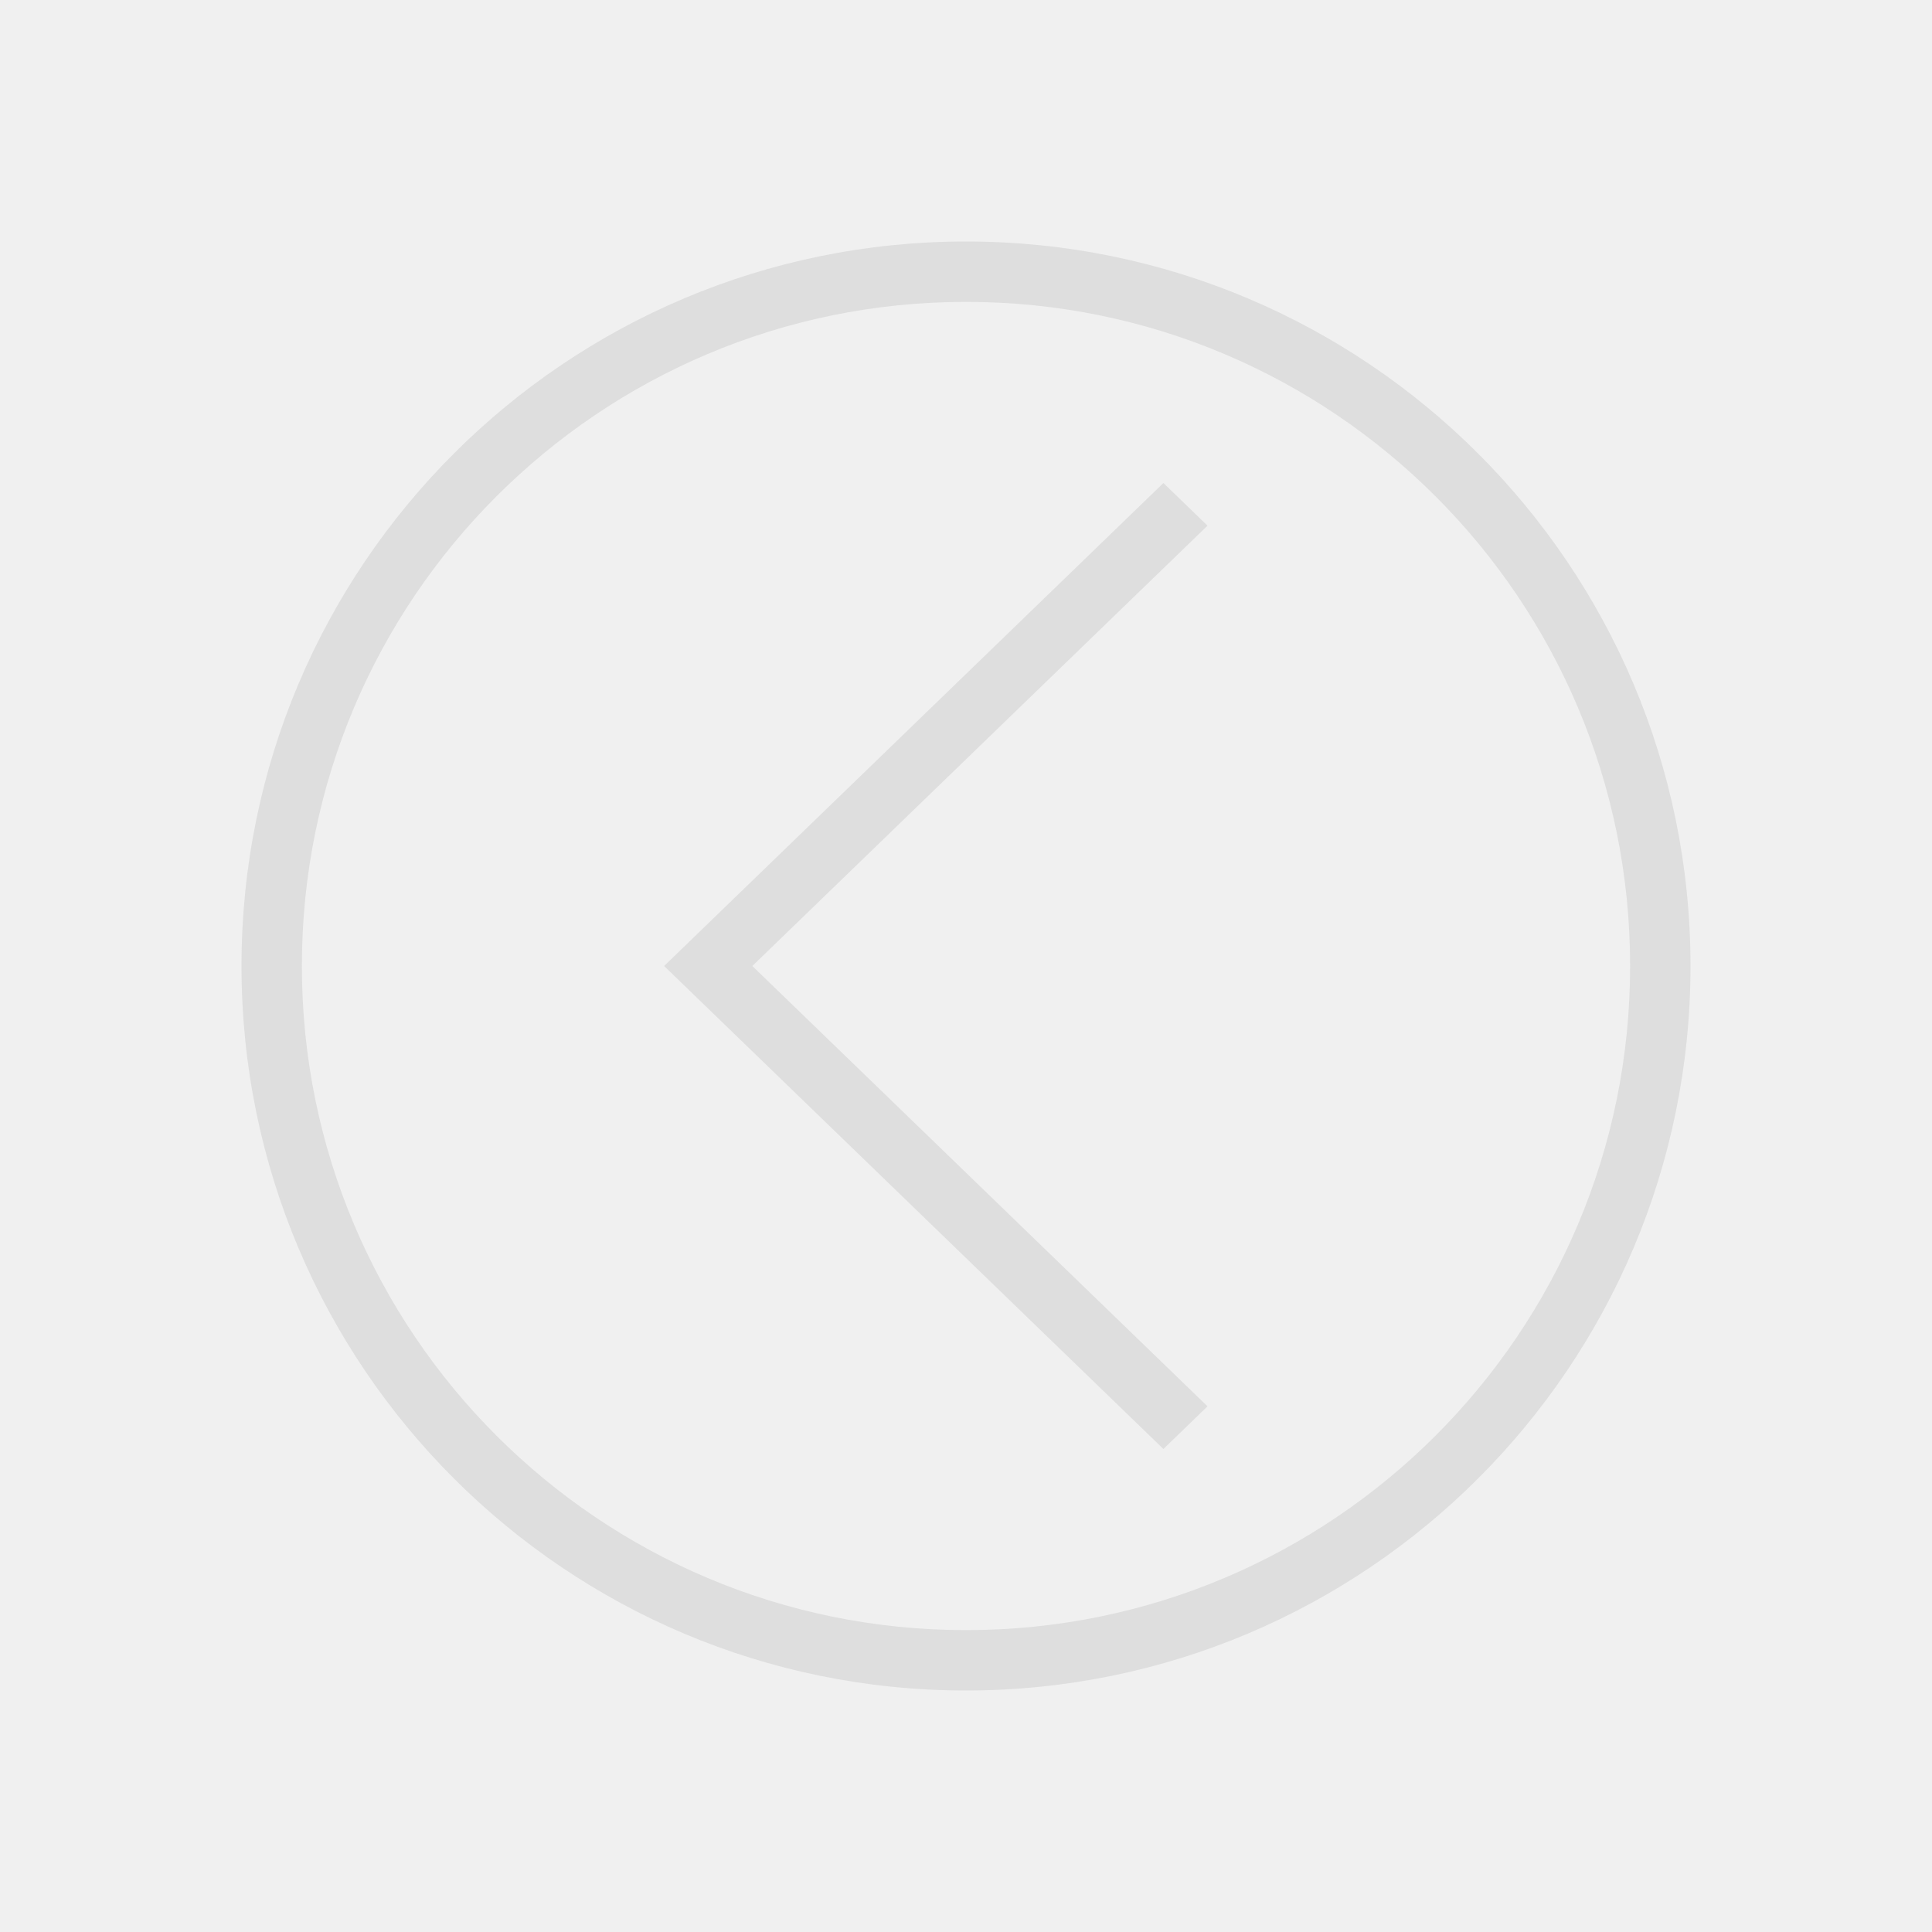
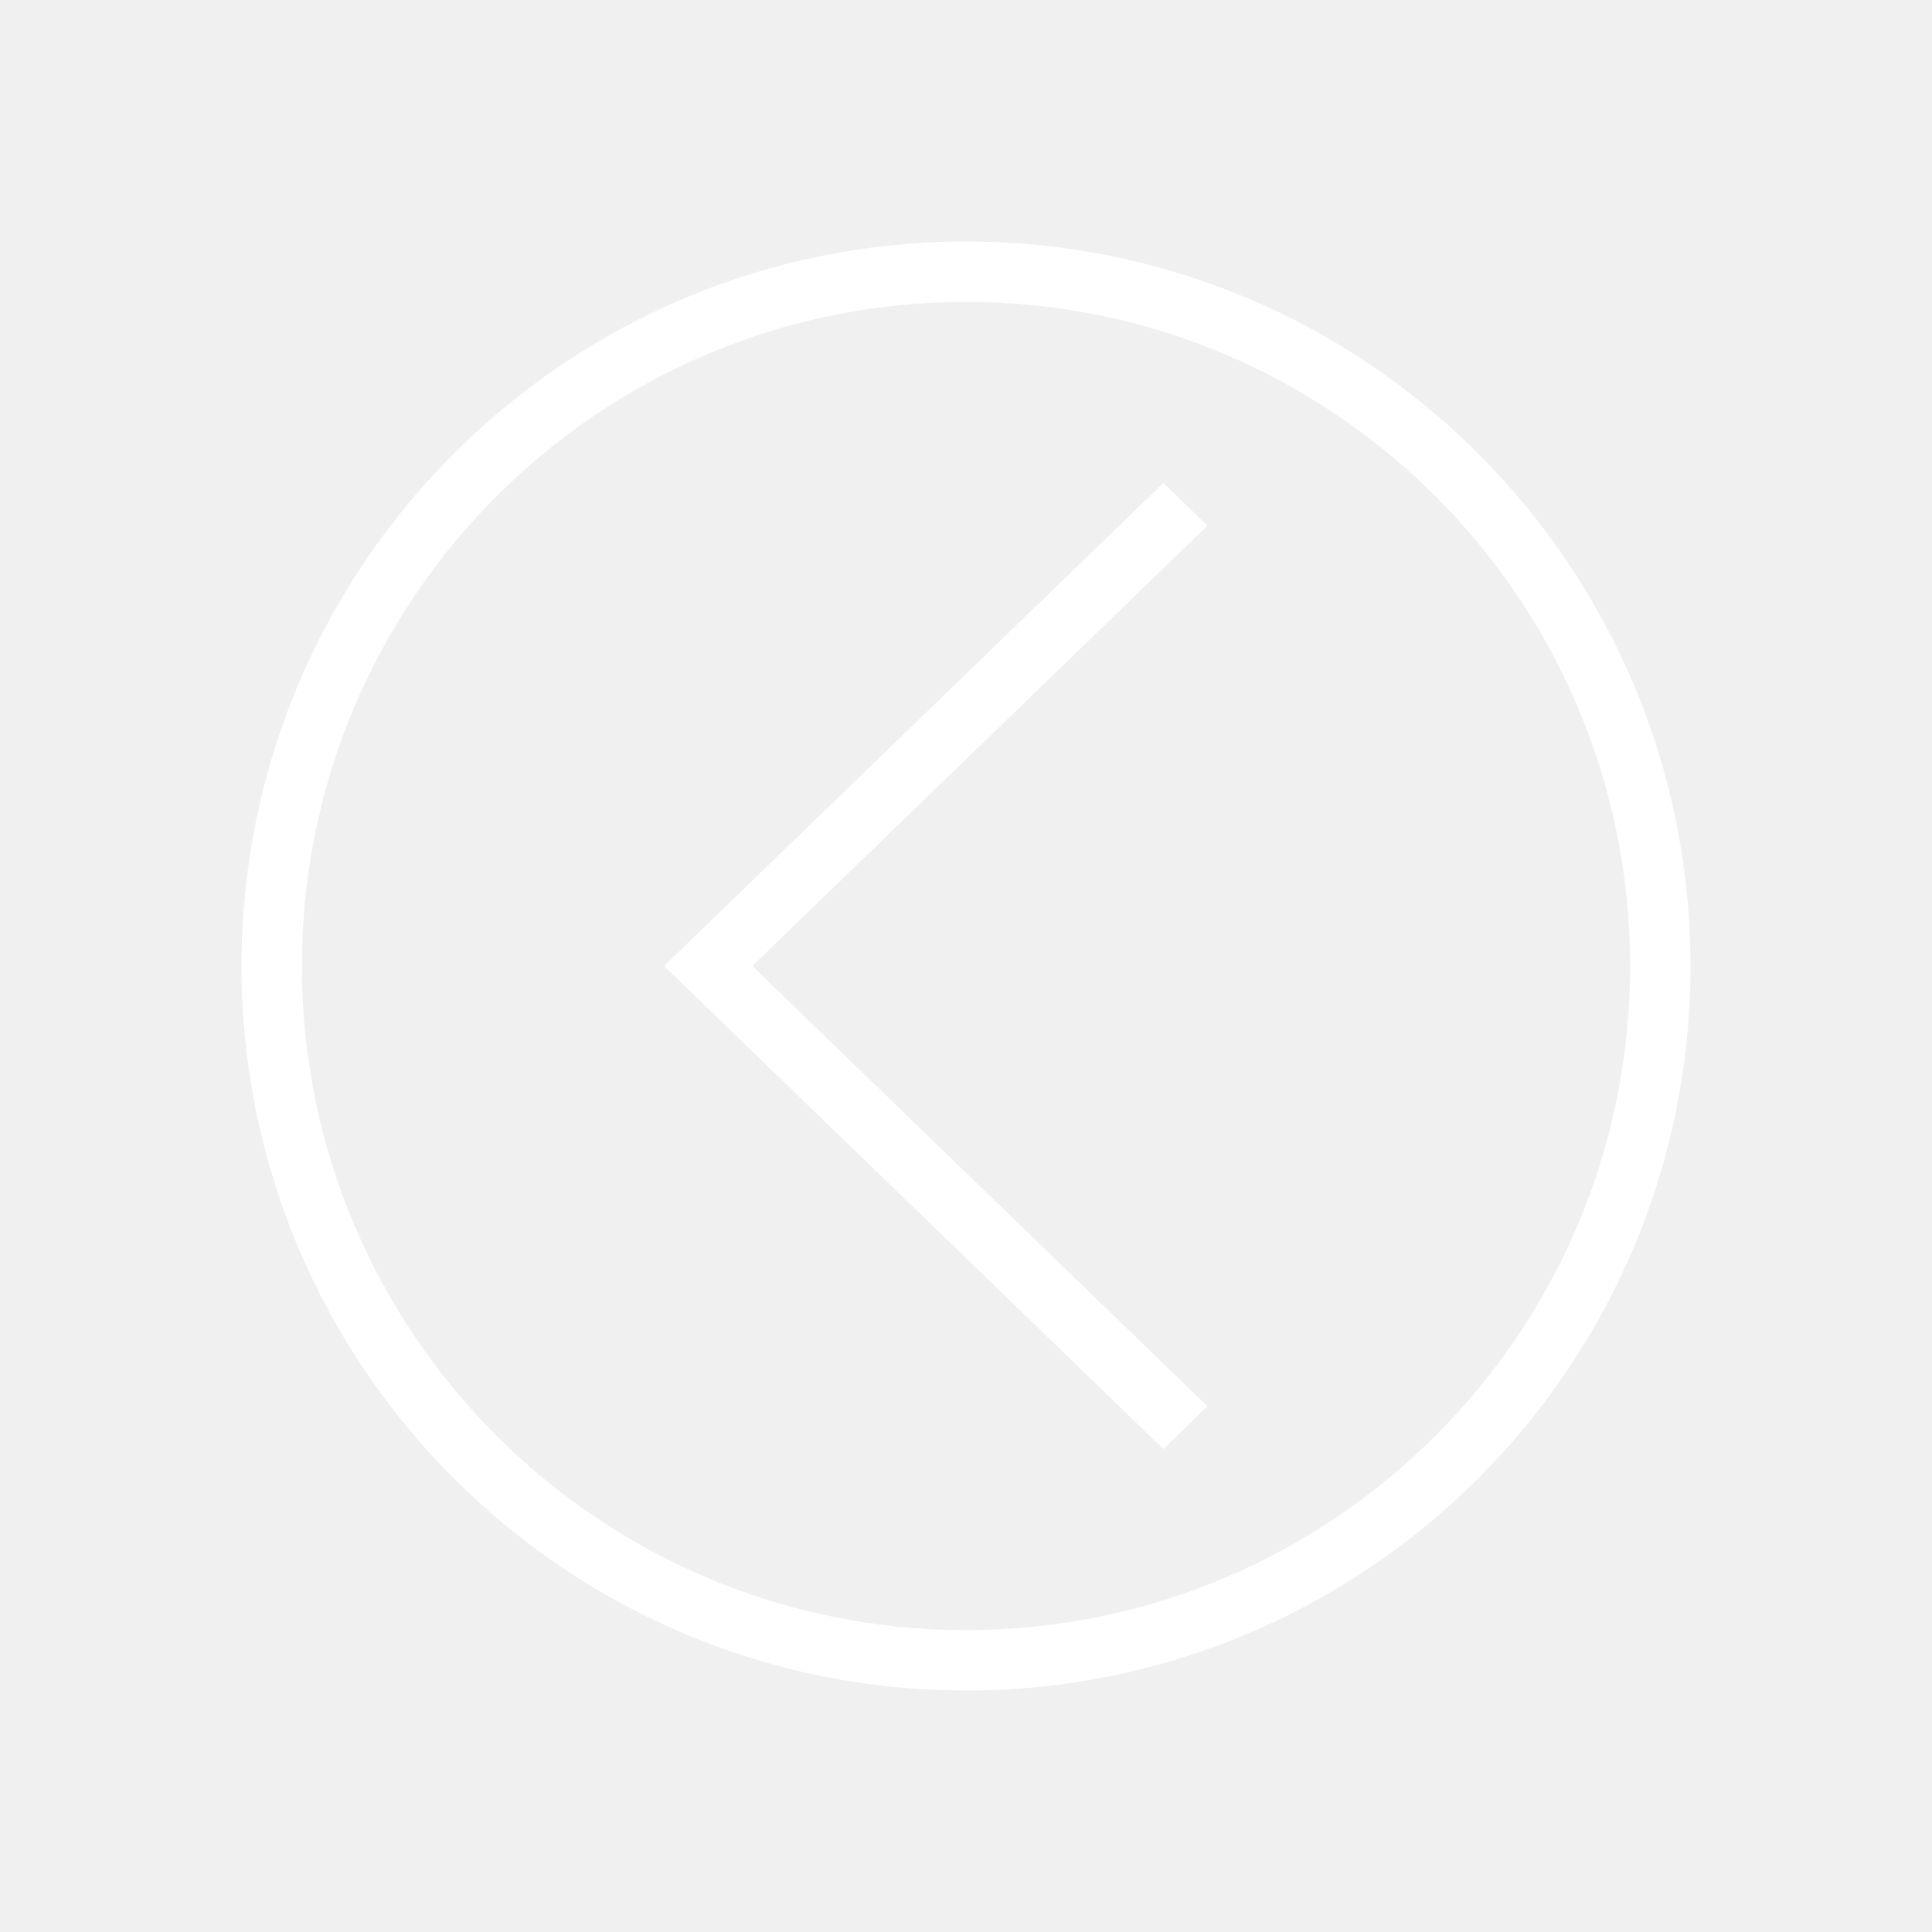
- <svg xmlns="http://www.w3.org/2000/svg" viewBox="0 0 32 32">
-   <defs id="defs3051">
-     <style type="text/css" id="current-color-scheme">
-       .ColorScheme-Text {
+ <svg xmlns="http://www.w3.org/2000/svg" version="1.1" viewBox="0 0 32 32">
+   <defs>
+     <style id="current-color-scheme" type="text/css">.ColorScheme-Text {
        color:#dedede;
-       }
-       </style>
+       }</style>
  </defs>
-   <path style="fill:currentColor;fill-opacity:1;stroke:none" d="M 16,4 A 12,12 0 0 0 4,16 12,12 0 0 0 16,28 12,12 0 0 0 28,16 12,12 0 0 0 16,4 Z m 0,1 A 11,11 0 0 1 27,16 11,11 0 0 1 16,27 11,11 0 0 1 5,16 11,11 0 0 1 16,5 Z m 3.27,3 L 11,16 19.27,24 20,23.293 12.461,16 20,8.707 19.27,8 Z" class="ColorScheme-Text" />
+   <path class="ColorScheme-Text" d="m16 4a12 12 0 0 0-12 12 12 12 0 0 0 12 12 12 12 0 0 0 12-12 12 12 0 0 0-12-12zm0 1a11 11 0 0 1 11 11 11 11 0 0 1-11 11 11 11 0 0 1-11-11 11 11 0 0 1 11-11zm3.269 3-8.27 8 8.27 8 0.73-0.707-7.539-7.293 7.539-7.293-0.73-0.707z" fill="#fff" />
</svg>
